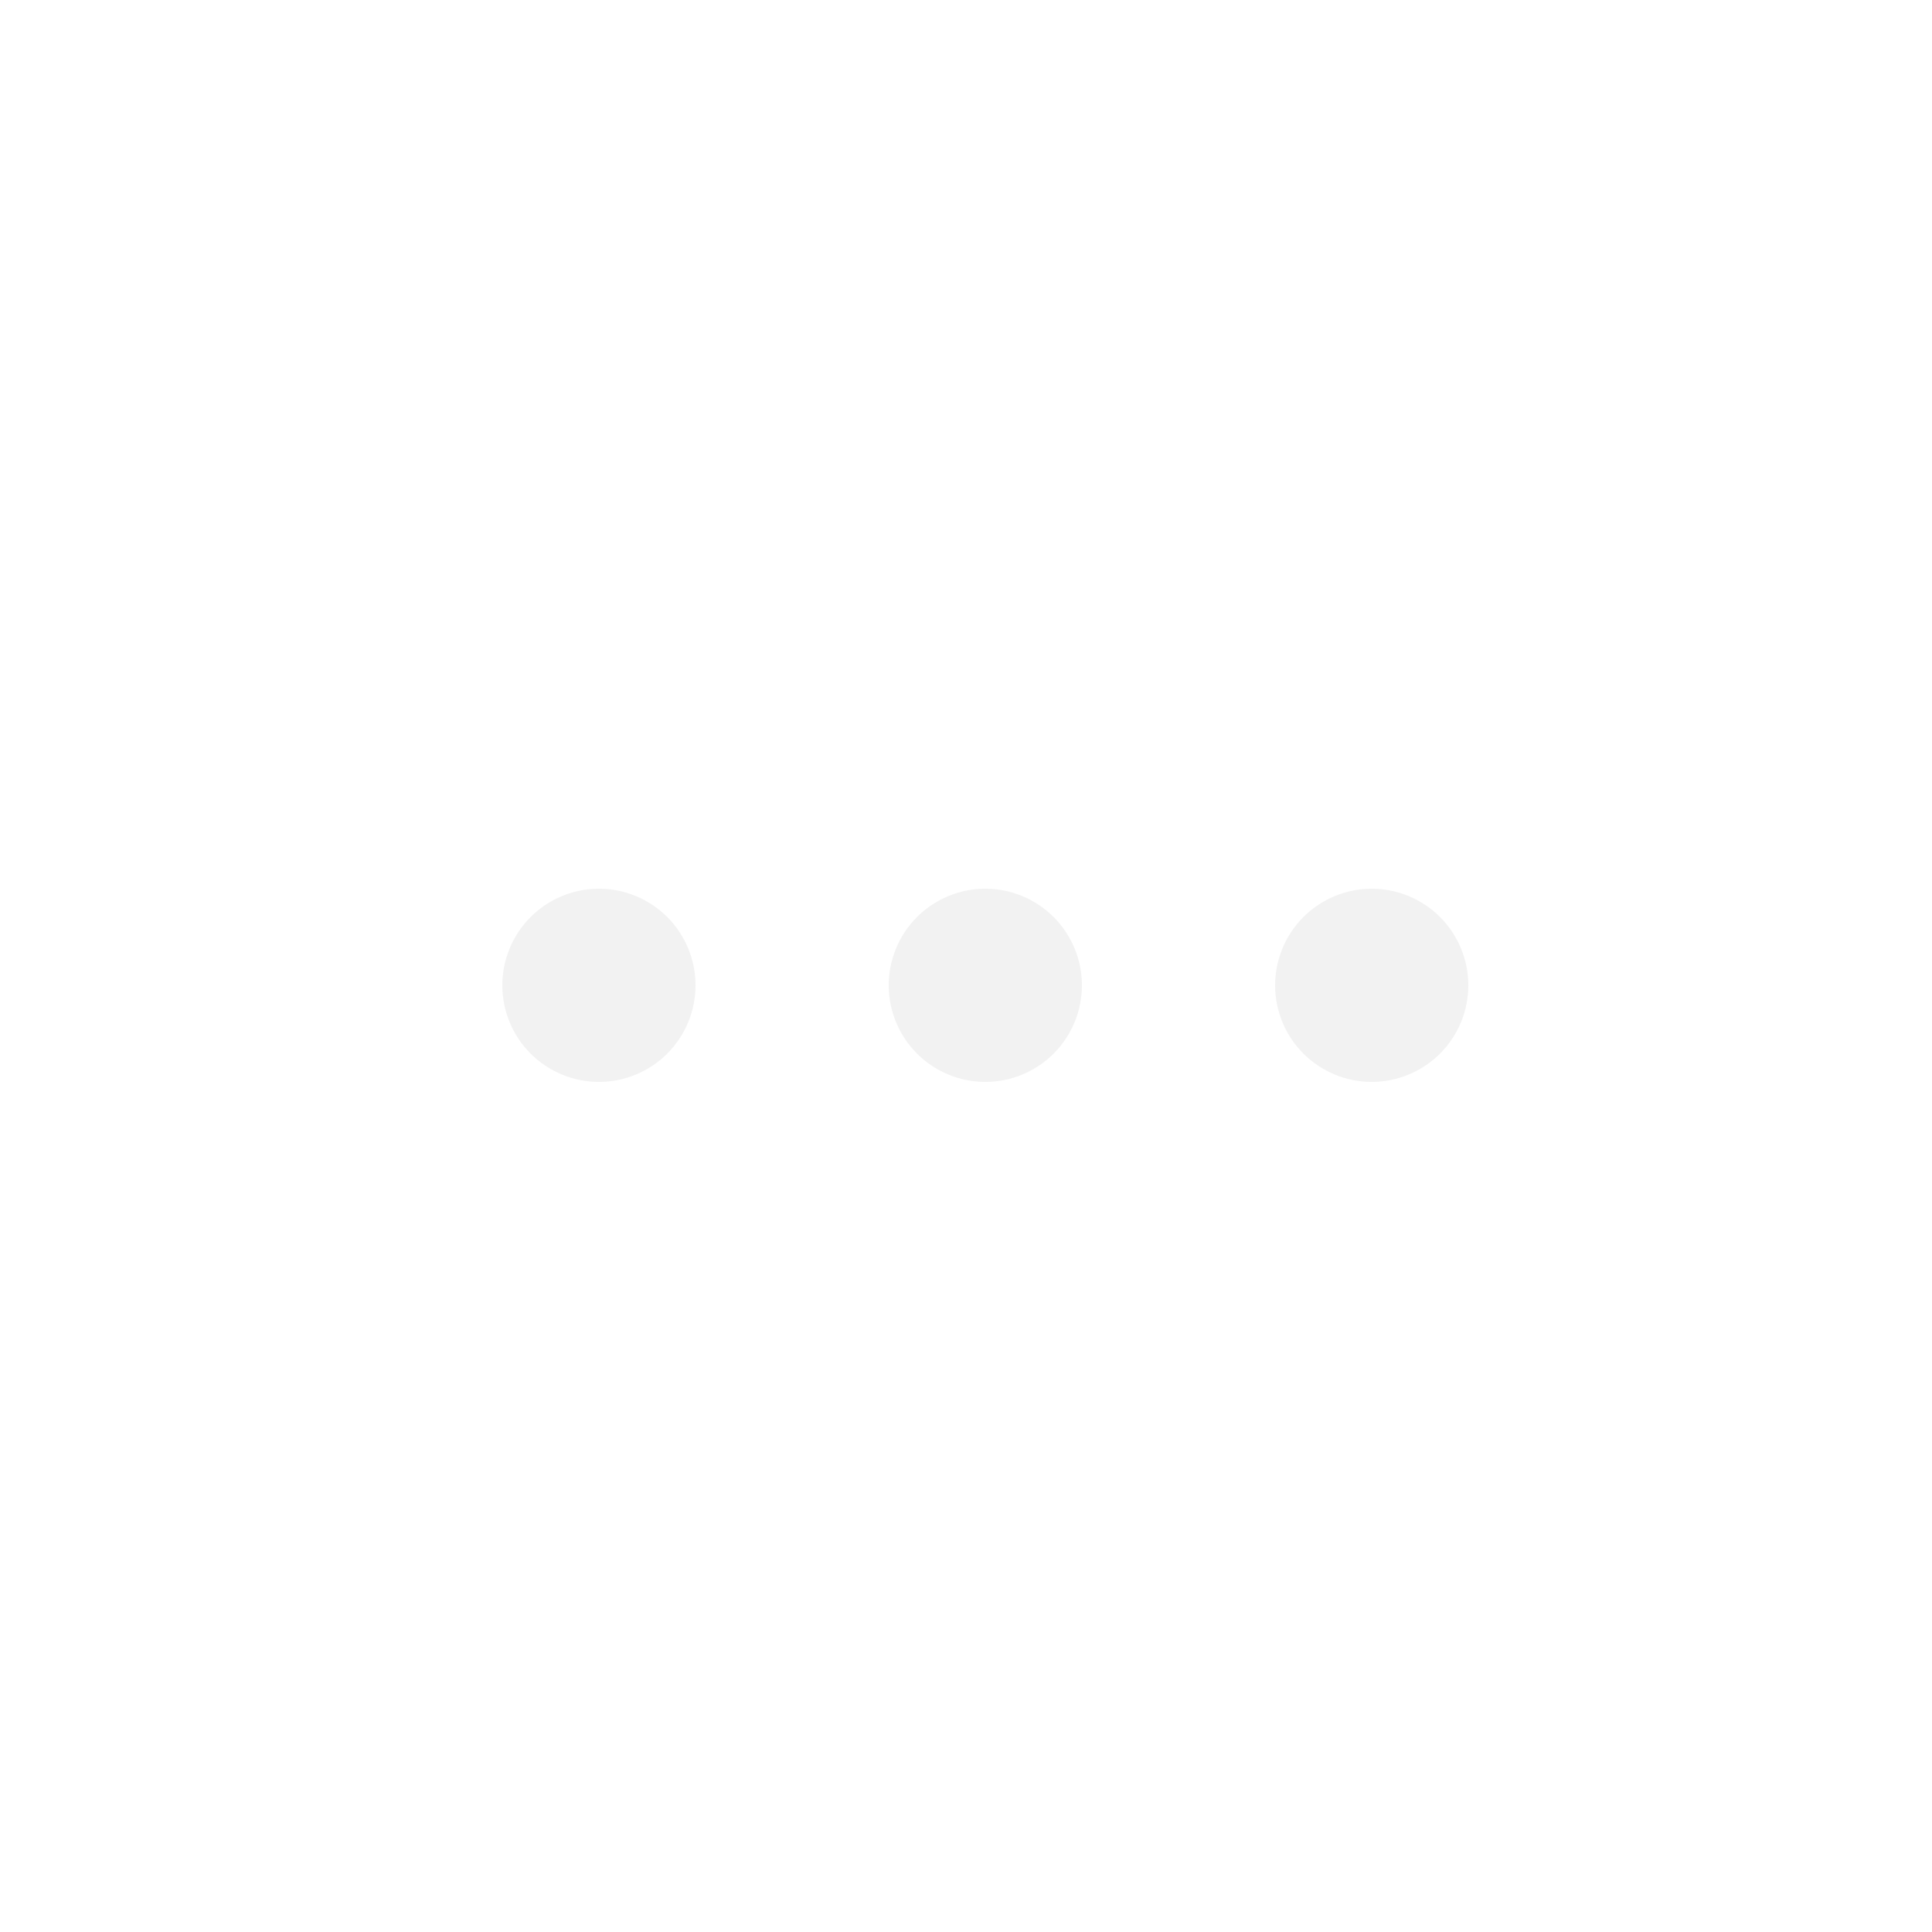
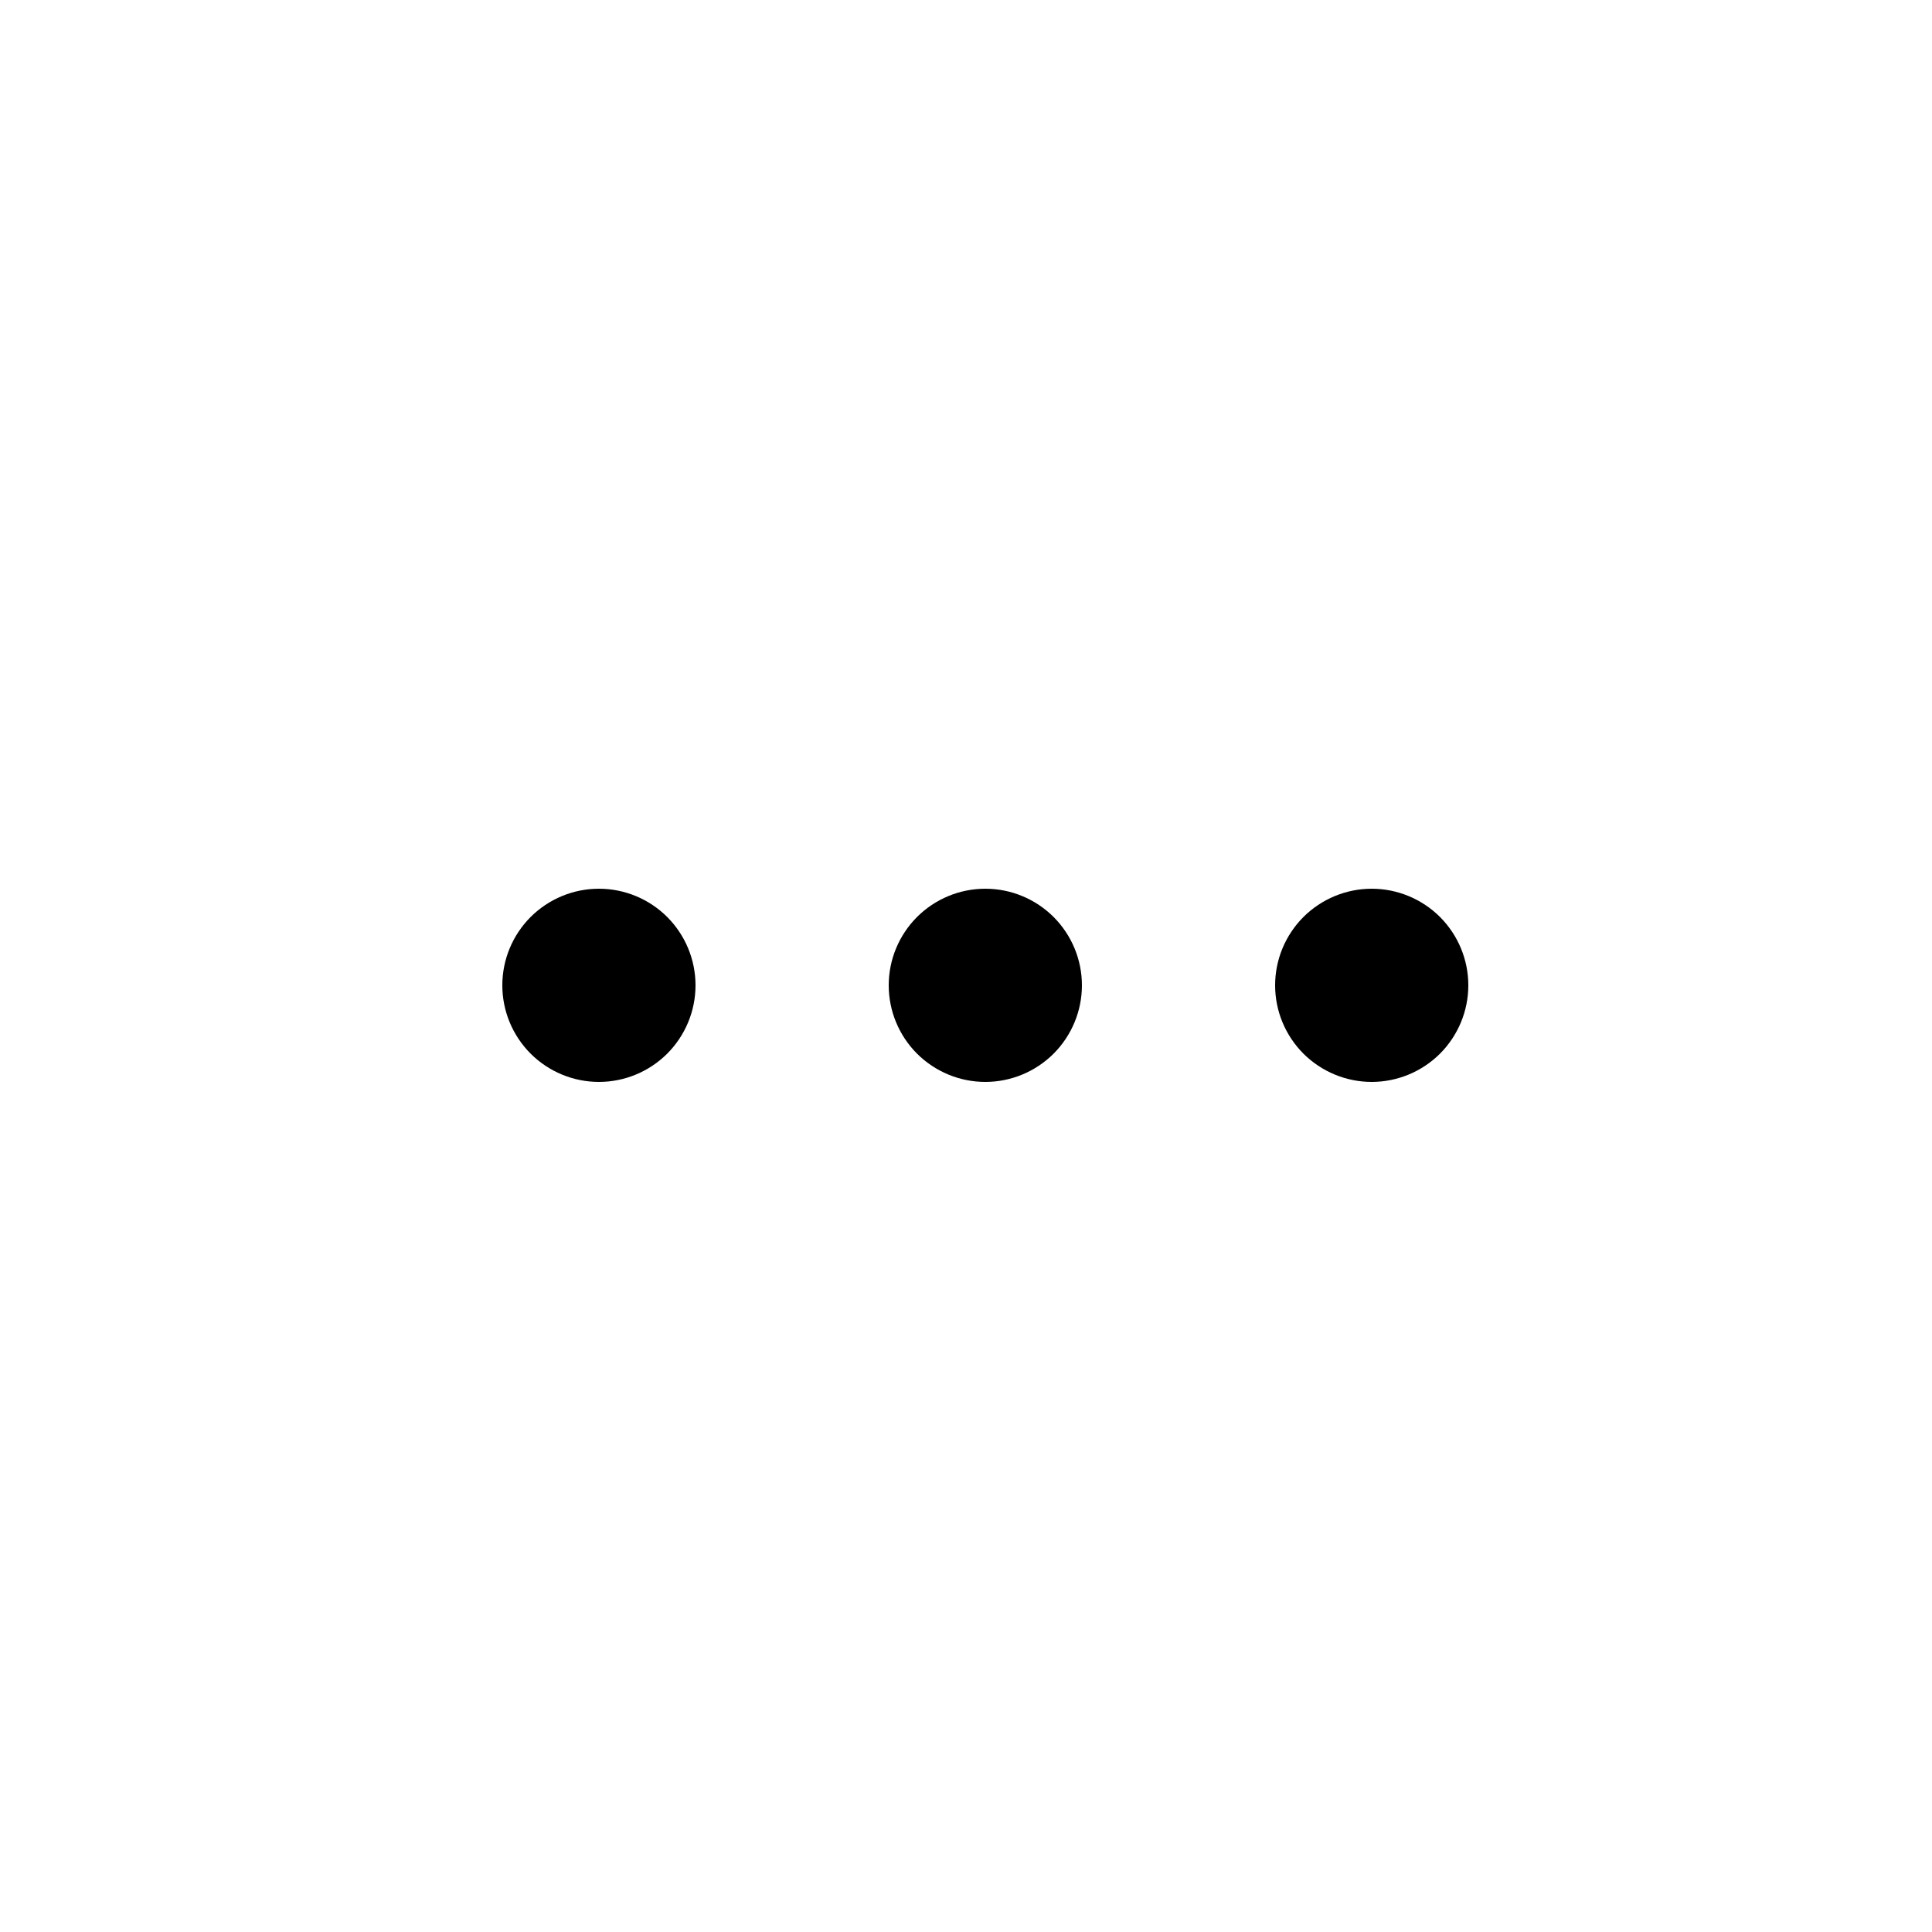
- <svg xmlns="http://www.w3.org/2000/svg" width="25" height="25" viewBox="0 0 25 25" fill="none">
-   <path d="M16.5 12.75C16.5 12.418 16.632 12.101 16.866 11.866C17.101 11.632 17.419 11.5 17.75 11.5C18.081 11.5 18.399 11.632 18.634 11.866C18.868 12.101 19 12.418 19 12.75C19 13.082 18.868 13.399 18.634 13.634C18.399 13.868 18.081 14 17.75 14C17.419 14 17.101 13.868 16.866 13.634C16.632 13.399 16.5 13.082 16.5 12.75ZM11.5 12.75C11.5 12.418 11.632 12.101 11.866 11.866C12.101 11.632 12.418 11.5 12.75 11.5C13.082 11.5 13.399 11.632 13.634 11.866C13.868 12.101 14 12.418 14 12.75C14 13.082 13.868 13.399 13.634 13.634C13.399 13.868 13.082 14 12.75 14C12.418 14 12.101 13.868 11.866 13.634C11.632 13.399 11.5 13.082 11.5 12.75ZM6.5 12.75C6.5 12.418 6.632 12.101 6.866 11.866C7.101 11.632 7.418 11.5 7.75 11.5C8.082 11.5 8.399 11.632 8.634 11.866C8.868 12.101 9 12.418 9 12.75C9 13.082 8.868 13.399 8.634 13.634C8.399 13.868 8.082 14 7.75 14C7.418 14 7.101 13.868 6.866 13.634C6.632 13.399 6.5 13.082 6.5 12.75Z" fill="#F2F2F2" />
+ <svg xmlns="http://www.w3.org/2000/svg" width="25" height="25" viewBox="0 0 25 25">
+   <path d="M16.5 12.75C16.5 12.418 16.632 12.101 16.866 11.866C17.101 11.632 17.419 11.5 17.75 11.5C18.081 11.5 18.399 11.632 18.634 11.866C18.868 12.101 19 12.418 19 12.75C19 13.082 18.868 13.399 18.634 13.634C18.399 13.868 18.081 14 17.75 14C17.419 14 17.101 13.868 16.866 13.634C16.632 13.399 16.5 13.082 16.5 12.75ZM11.5 12.75C11.5 12.418 11.632 12.101 11.866 11.866C12.101 11.632 12.418 11.5 12.75 11.5C13.082 11.5 13.399 11.632 13.634 11.866C13.868 12.101 14 12.418 14 12.75C14 13.082 13.868 13.399 13.634 13.634C13.399 13.868 13.082 14 12.75 14C12.418 14 12.101 13.868 11.866 13.634C11.632 13.399 11.5 13.082 11.5 12.75ZM6.5 12.75C6.5 12.418 6.632 12.101 6.866 11.866C7.101 11.632 7.418 11.5 7.75 11.5C8.082 11.5 8.399 11.632 8.634 11.866C8.868 12.101 9 12.418 9 12.75C9 13.082 8.868 13.399 8.634 13.634C8.399 13.868 8.082 14 7.75 14C7.418 14 7.101 13.868 6.866 13.634C6.632 13.399 6.5 13.082 6.5 12.75Z" />
</svg>
